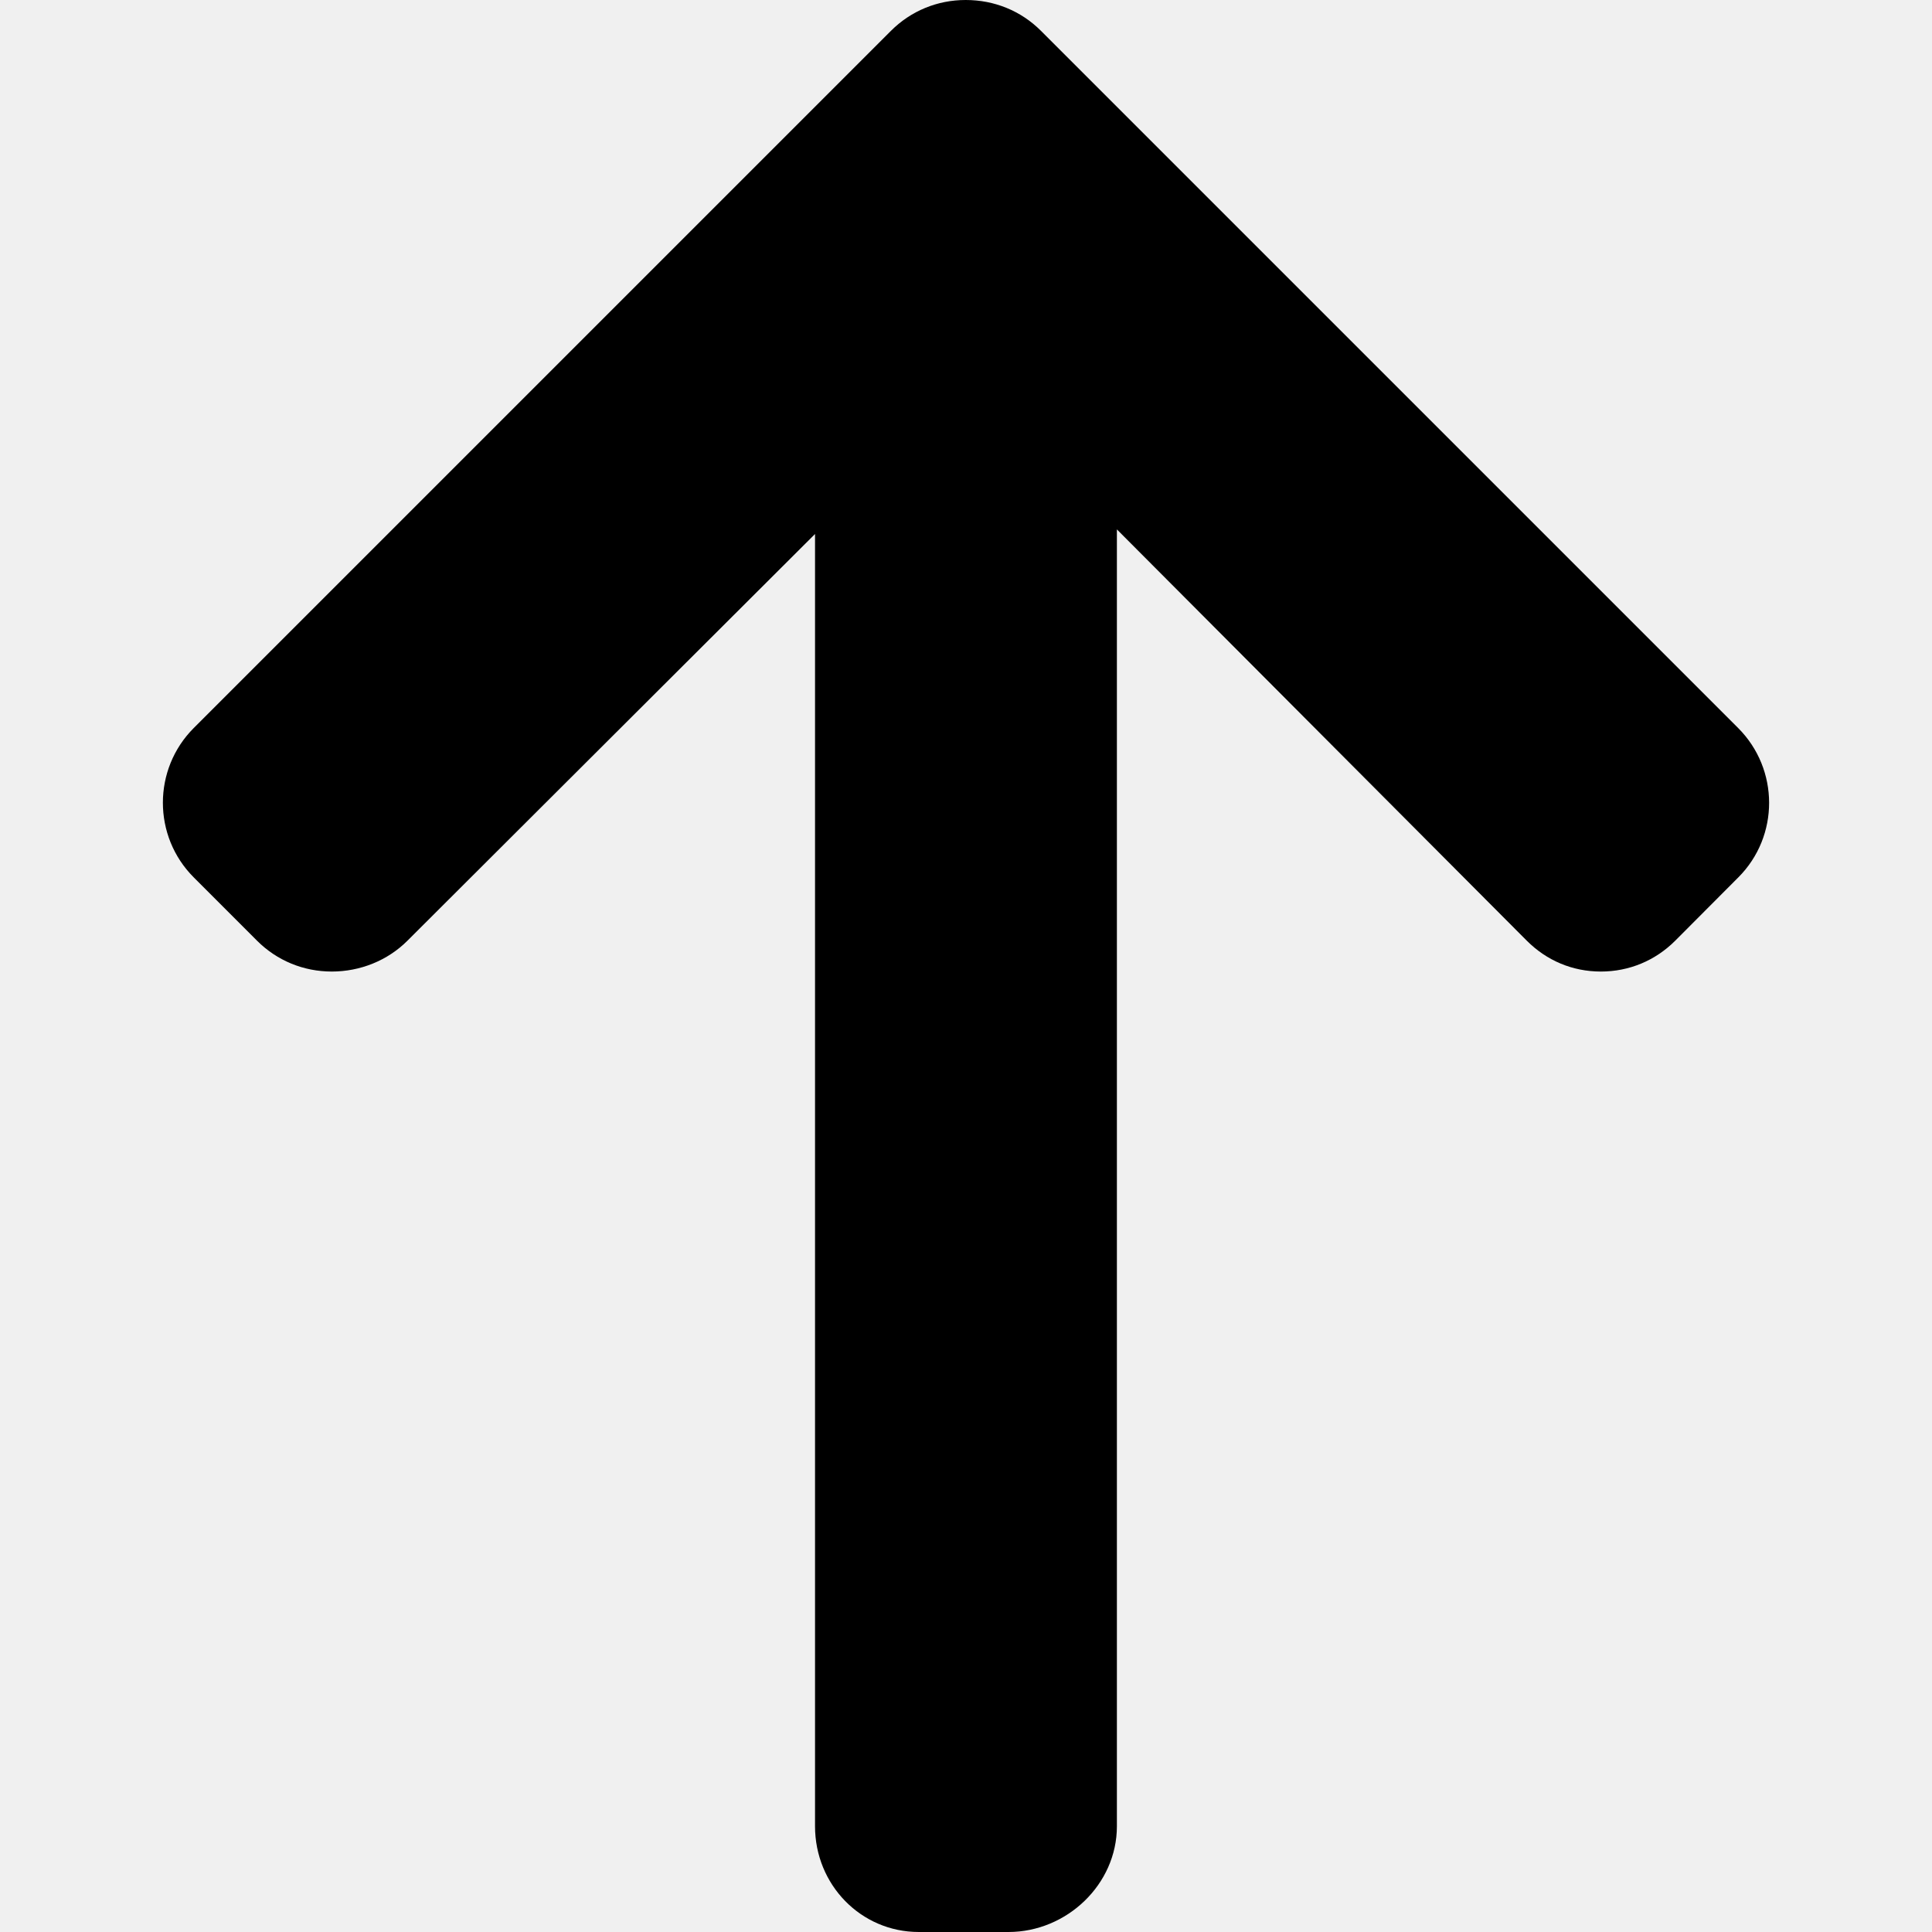
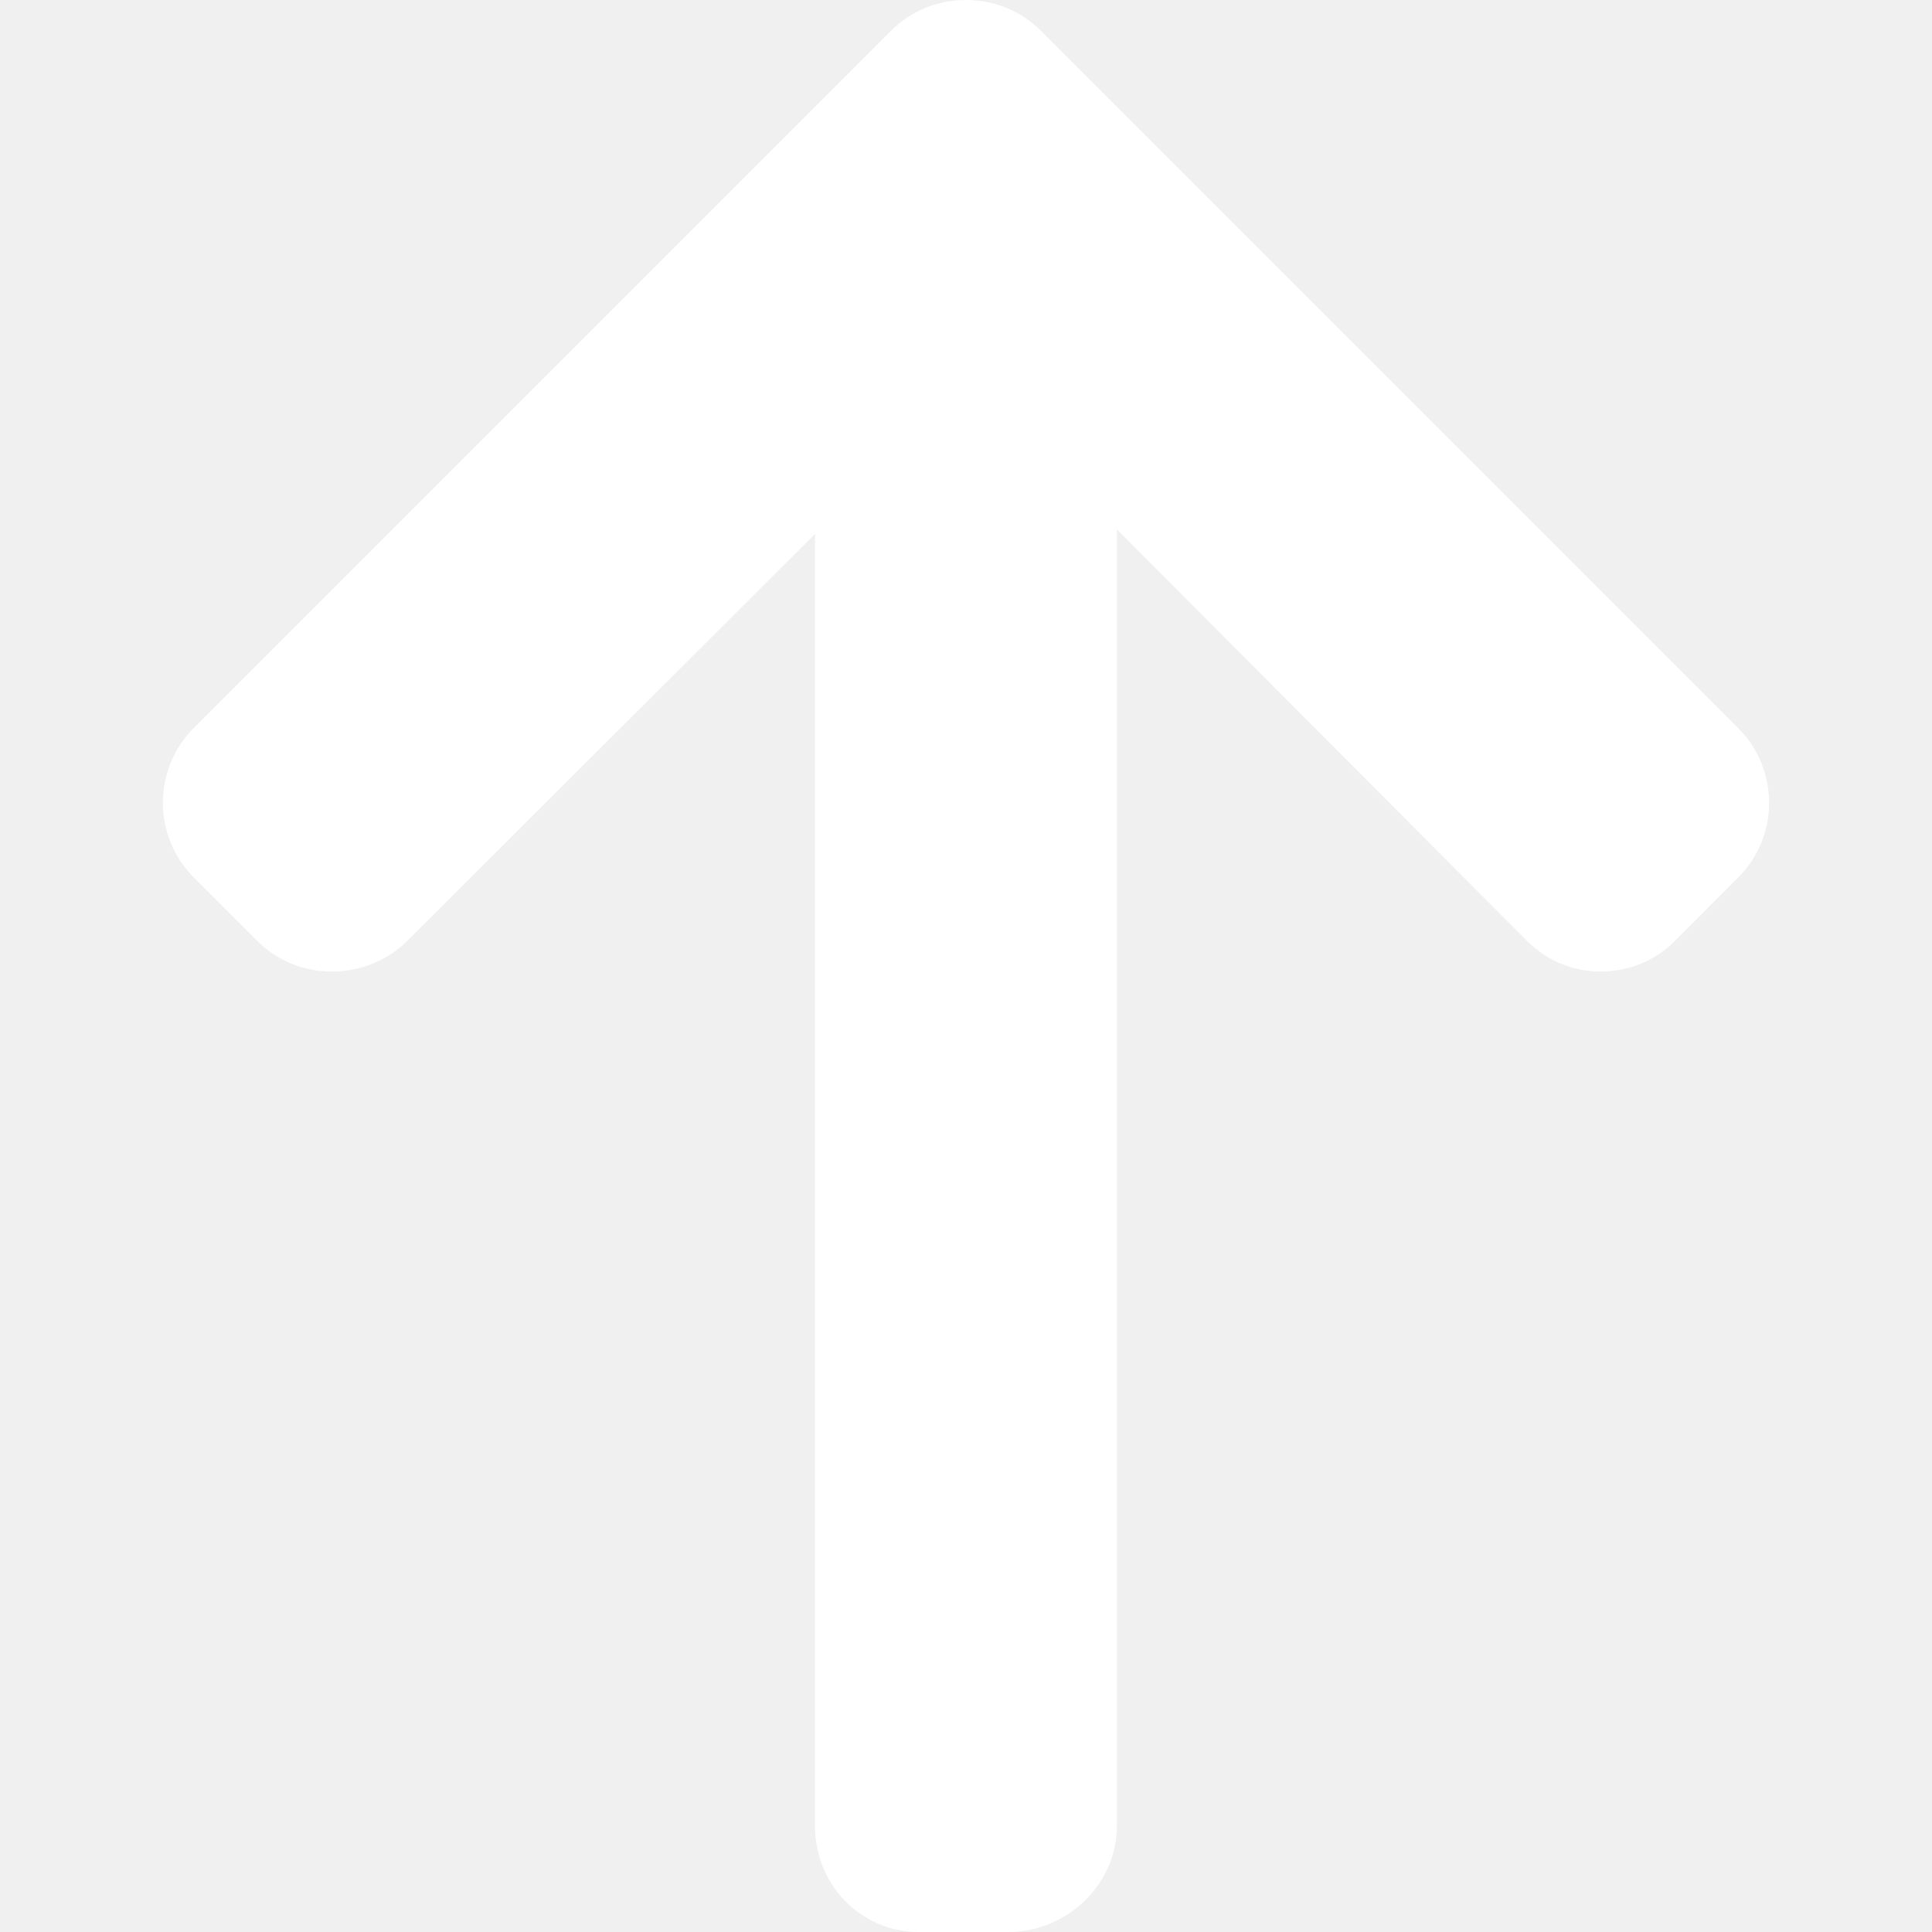
- <svg xmlns="http://www.w3.org/2000/svg" version="1.1" id="Layer_1" x="0px" y="0px" viewBox="0 0 492 492" style="enable-background:new 0 0 492 492;" xml:space="preserve">
+ <svg xmlns="http://www.w3.org/2000/svg" version="1.1" id="Layer_1" fill="white" x="0px" y="0px" viewBox="0 0 492 492" style="enable-background:new 0 0 492 492;" xml:space="preserve">
  <g>
    <g>
      <path d="M442.627,185.388L265.083,7.844C260.019,2.78,253.263,0,245.915,0c-7.204,0-13.956,2.78-19.02,7.844L49.347,185.388    c-10.488,10.492-10.488,27.568,0,38.052l16.12,16.128c5.064,5.06,11.82,7.844,19.028,7.844c7.204,0,14.192-2.784,19.252-7.844    l103.808-103.584v329.084c0,14.832,11.616,26.932,26.448,26.932h22.8c14.832,0,27.624-12.1,27.624-26.932V134.816l104.396,104.752    c5.06,5.06,11.636,7.844,18.844,7.844s13.864-2.784,18.932-7.844l16.072-16.128C453.163,212.952,453.123,195.88,442.627,185.388z" />
    </g>
  </g>
  <g>
</g>
  <g>
</g>
  <g>
</g>
  <g>
</g>
  <g>
</g>
  <g>
</g>
  <g>
</g>
  <g>
</g>
  <g>
</g>
  <g>
</g>
  <g>
</g>
  <g>
</g>
  <g>
</g>
  <g>
</g>
  <g>
</g>
</svg>
